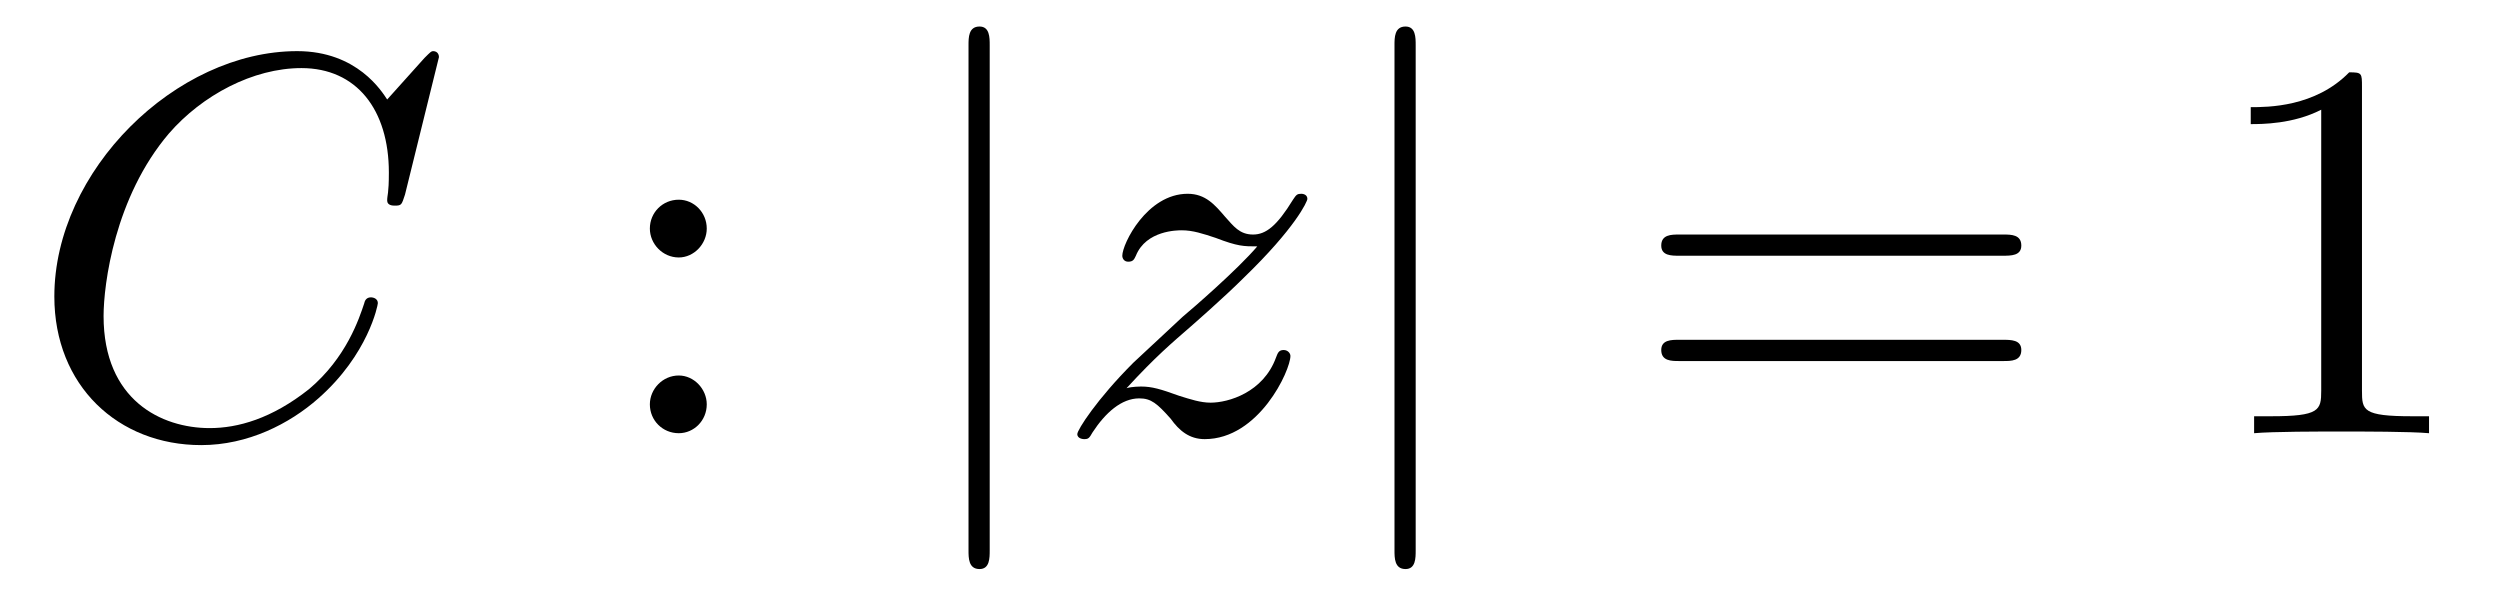
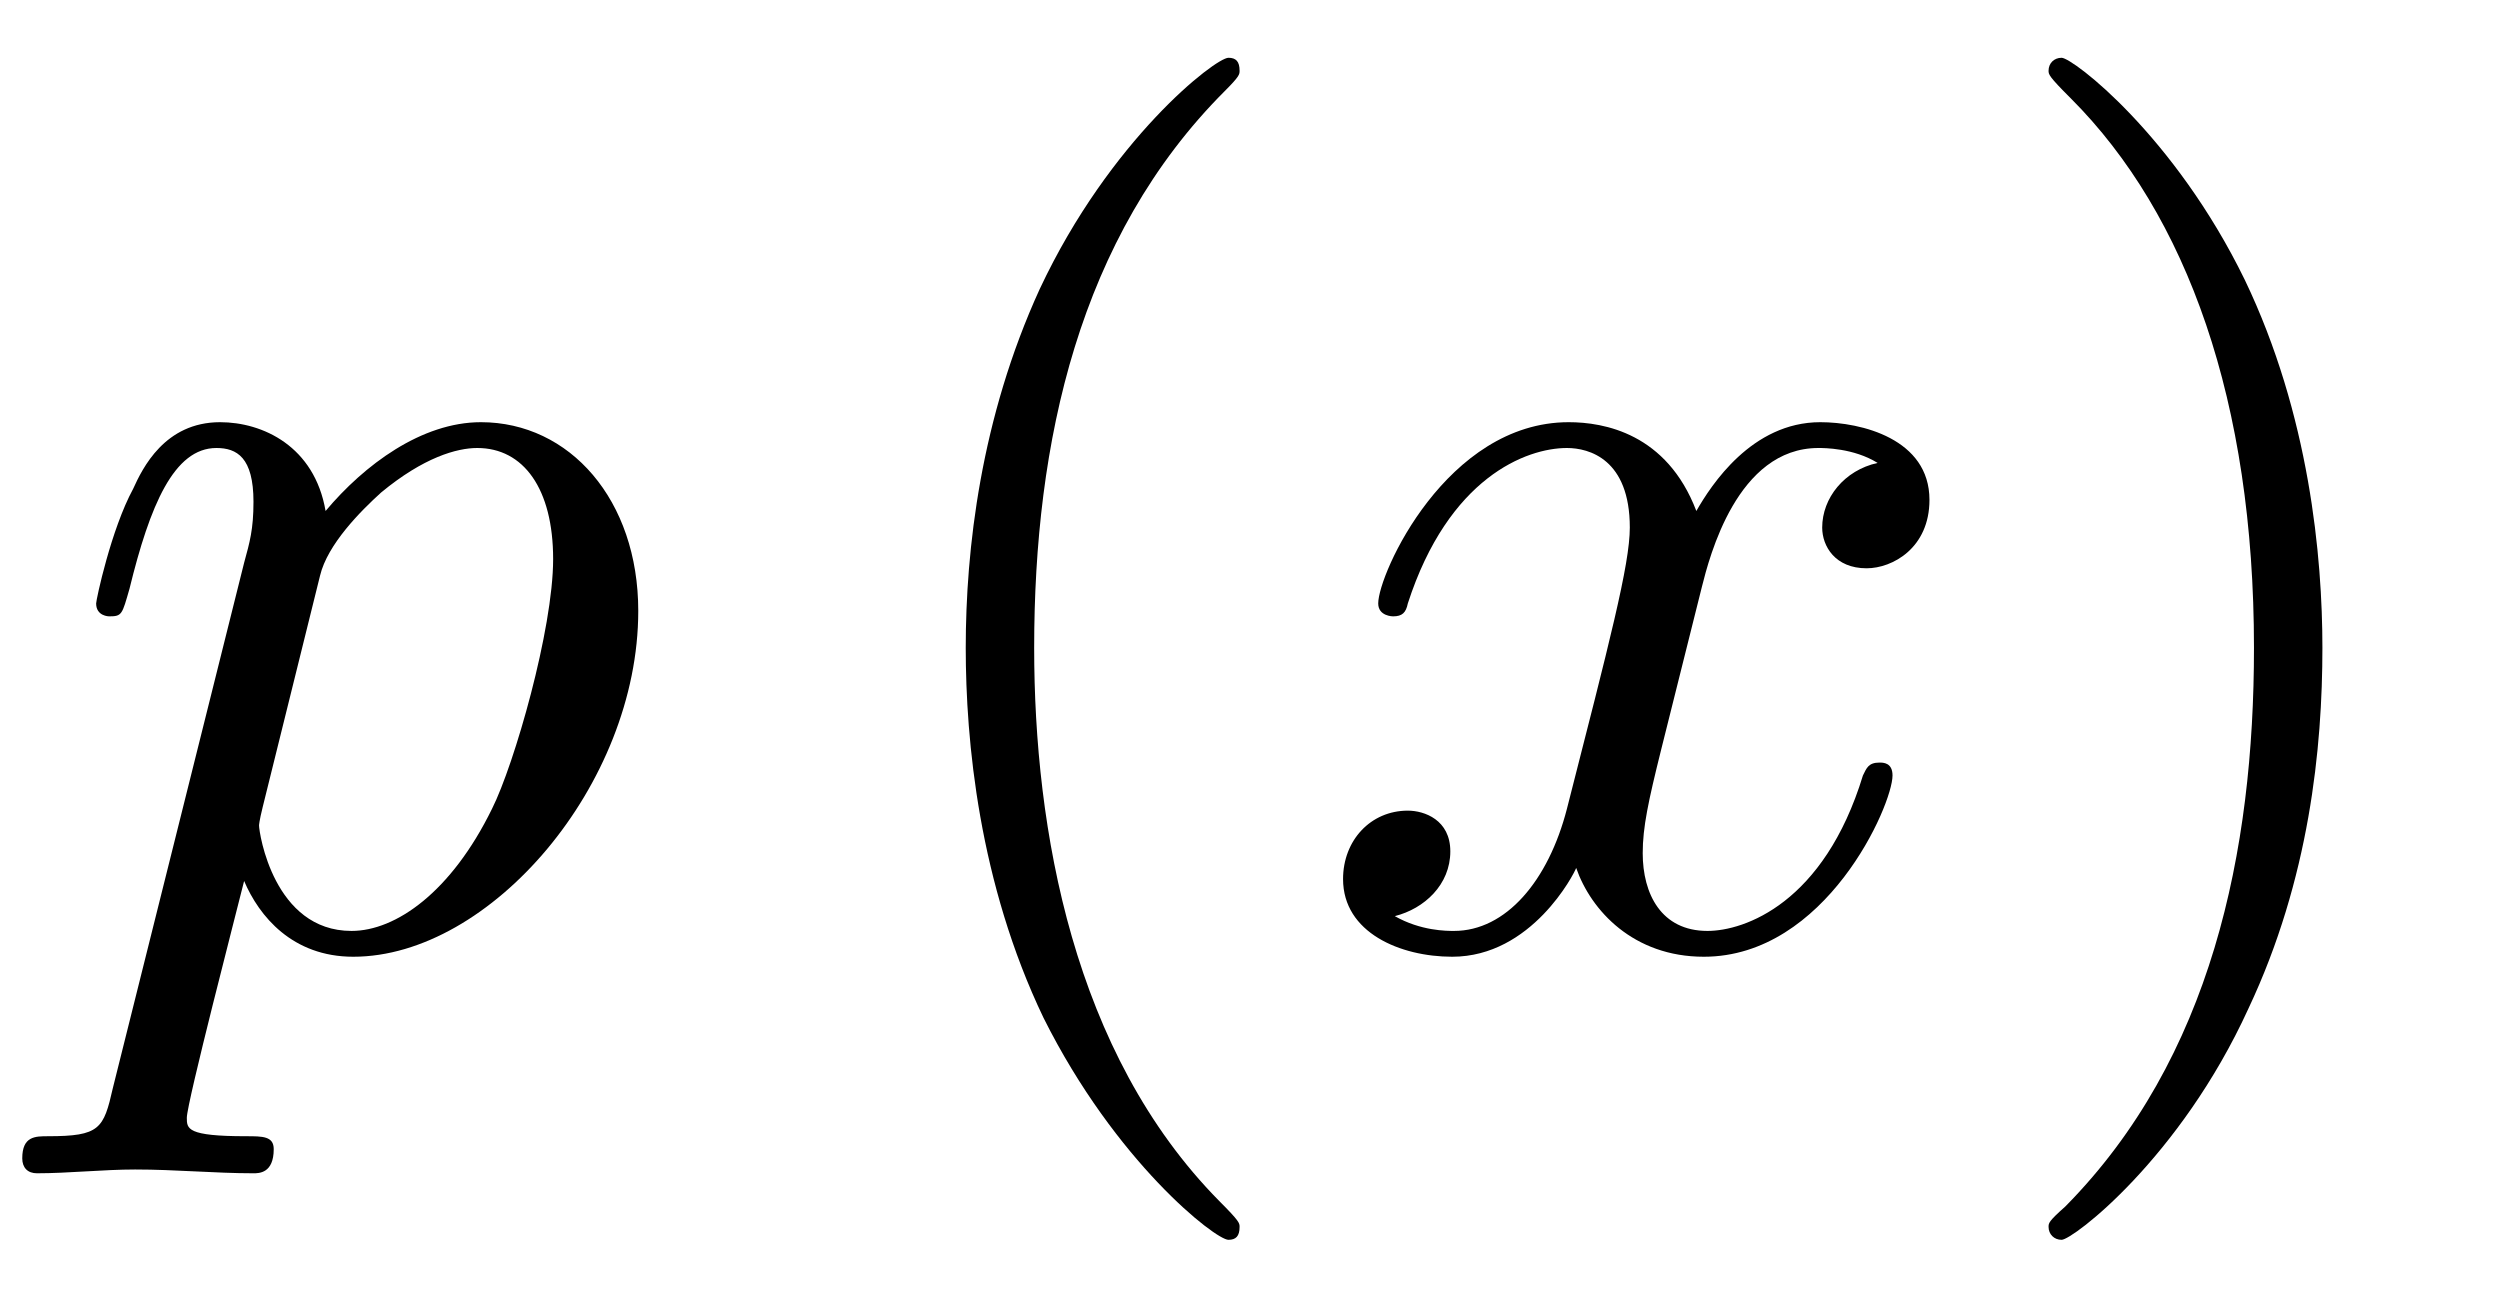
- <svg xmlns="http://www.w3.org/2000/svg" xmlns:xlink="http://www.w3.org/1999/xlink" viewBox="0 0 46.006 10.963" version="1.2">
+ <svg xmlns="http://www.w3.org/2000/svg" xmlns:xlink="http://www.w3.org/1999/xlink" viewBox="0 0 21.116 10.963" version="1.2">
  <defs>
    <g>
      <symbol overflow="visible" id="glyph0-0">
        <path style="stroke:none;" d="" />
      </symbol>
      <symbol overflow="visible" id="glyph0-1">
-         <path style="stroke:none;" d="M 6.453 -2.391 C 6.453 -2.5 6.328 -2.5 6.328 -2.5 C 6.266 -2.5 6.219 -2.469 6.203 -2.391 C 6.109 -2.109 5.875 -1.391 5.188 -0.812 C 4.5 -0.266 3.875 -0.094 3.359 -0.094 C 2.469 -0.094 1.406 -0.609 1.406 -2.156 C 1.406 -2.734 1.609 -4.344 2.609 -5.516 C 3.219 -6.219 4.156 -6.719 5.047 -6.719 C 6.062 -6.719 6.656 -5.953 6.656 -4.797 C 6.656 -4.391 6.625 -4.391 6.625 -4.281 C 6.625 -4.188 6.734 -4.188 6.766 -4.188 C 6.891 -4.188 6.891 -4.203 6.953 -4.391 L 7.578 -6.922 C 7.578 -6.953 7.562 -7.031 7.469 -7.031 C 7.438 -7.031 7.422 -7.016 7.312 -6.906 L 6.625 -6.141 C 6.531 -6.281 6.078 -7.031 4.969 -7.031 C 2.734 -7.031 0.5 -4.828 0.5 -2.516 C 0.5 -0.875 1.672 0.219 3.203 0.219 C 4.062 0.219 4.828 -0.172 5.359 -0.641 C 6.281 -1.453 6.453 -2.359 6.453 -2.391 Z M 6.453 -2.391 " />
+         <path style="stroke:none;" d="M 4.891 -2.812 C 4.891 -3.75 4.312 -4.406 3.562 -4.406 C 3.062 -4.406 2.578 -4.047 2.25 -3.656 C 2.156 -4.203 1.719 -4.406 1.359 -4.406 C 0.891 -4.406 0.703 -4.016 0.625 -3.844 C 0.438 -3.5 0.312 -2.906 0.312 -2.875 C 0.312 -2.766 0.422 -2.766 0.422 -2.766 C 0.531 -2.766 0.531 -2.781 0.594 -3 C 0.766 -3.703 0.969 -4.188 1.328 -4.188 C 1.5 -4.188 1.641 -4.109 1.641 -3.734 C 1.641 -3.5 1.609 -3.391 1.562 -3.219 L 0.453 1.219 C 0.375 1.562 0.344 1.625 -0.094 1.625 C -0.203 1.625 -0.312 1.625 -0.312 1.812 C -0.312 1.891 -0.266 1.938 -0.188 1.938 C 0.078 1.938 0.375 1.906 0.641 1.906 C 0.984 1.906 1.312 1.938 1.641 1.938 C 1.688 1.938 1.812 1.938 1.812 1.734 C 1.812 1.625 1.719 1.625 1.578 1.625 C 1.078 1.625 1.078 1.562 1.078 1.469 C 1.078 1.344 1.5 -0.281 1.562 -0.531 C 1.688 -0.234 1.969 0.109 2.484 0.109 C 3.641 0.109 4.891 -1.344 4.891 -2.812 Z M 3.656 -1.141 C 3.312 -0.438 2.844 -0.109 2.469 -0.109 C 1.812 -0.109 1.688 -0.938 1.688 -1 C 1.688 -1 1.688 -1.031 1.719 -1.156 L 2.203 -3.109 C 2.266 -3.375 2.547 -3.656 2.719 -3.812 C 3.078 -4.109 3.359 -4.188 3.531 -4.188 C 3.922 -4.188 4.172 -3.844 4.172 -3.25 C 4.172 -2.656 3.844 -1.516 3.656 -1.141 Z M 3.656 -1.141 " />
      </symbol>
      <symbol overflow="visible" id="glyph0-2">
-         <path style="stroke:none;" d="M 4.344 -1.422 C 4.344 -1.469 4.297 -1.531 4.219 -1.531 C 4.125 -1.531 4.109 -1.469 4.078 -1.391 C 3.844 -0.75 3.203 -0.562 2.875 -0.562 C 2.688 -0.562 2.5 -0.625 2.297 -0.688 C 1.953 -0.812 1.797 -0.859 1.594 -0.859 C 1.594 -0.859 1.422 -0.859 1.328 -0.828 C 1.859 -1.406 2.156 -1.656 2.516 -1.969 C 2.516 -1.969 3.125 -2.5 3.484 -2.859 C 4.438 -3.781 4.656 -4.266 4.656 -4.312 C 4.656 -4.406 4.547 -4.406 4.547 -4.406 C 4.469 -4.406 4.453 -4.391 4.391 -4.297 C 4.094 -3.812 3.891 -3.656 3.656 -3.656 C 3.406 -3.656 3.297 -3.812 3.141 -3.984 C 2.953 -4.203 2.781 -4.406 2.453 -4.406 C 1.703 -4.406 1.25 -3.484 1.25 -3.266 C 1.25 -3.219 1.281 -3.156 1.359 -3.156 C 1.453 -3.156 1.469 -3.203 1.5 -3.266 C 1.688 -3.734 2.266 -3.734 2.344 -3.734 C 2.547 -3.734 2.734 -3.672 2.969 -3.594 C 3.375 -3.438 3.484 -3.438 3.734 -3.438 C 3.375 -3.016 2.547 -2.297 2.359 -2.141 L 1.453 -1.297 C 0.781 -0.625 0.422 -0.062 0.422 0.016 C 0.422 0.109 0.547 0.109 0.547 0.109 C 0.625 0.109 0.641 0.094 0.703 -0.016 C 0.938 -0.375 1.234 -0.641 1.562 -0.641 C 1.781 -0.641 1.891 -0.547 2.141 -0.266 C 2.297 -0.047 2.484 0.109 2.766 0.109 C 3.766 0.109 4.344 -1.156 4.344 -1.422 Z M 4.344 -1.422 " />
+         <path style="stroke:none;" d="M 4.938 -1.422 C 4.938 -1.531 4.859 -1.531 4.828 -1.531 C 4.734 -1.531 4.719 -1.484 4.688 -1.422 C 4.359 -0.344 3.688 -0.109 3.375 -0.109 C 2.984 -0.109 2.828 -0.422 2.828 -0.766 C 2.828 -0.984 2.875 -1.203 2.984 -1.641 L 3.328 -3.016 C 3.391 -3.266 3.625 -4.188 4.312 -4.188 C 4.359 -4.188 4.609 -4.188 4.812 -4.062 C 4.531 -4 4.344 -3.766 4.344 -3.516 C 4.344 -3.359 4.453 -3.172 4.719 -3.172 C 4.938 -3.172 5.25 -3.344 5.25 -3.75 C 5.25 -4.266 4.672 -4.406 4.328 -4.406 C 3.75 -4.406 3.406 -3.875 3.281 -3.656 C 3.031 -4.312 2.5 -4.406 2.203 -4.406 C 1.172 -4.406 0.594 -3.125 0.594 -2.875 C 0.594 -2.766 0.719 -2.766 0.719 -2.766 C 0.797 -2.766 0.828 -2.797 0.844 -2.875 C 1.188 -3.938 1.844 -4.188 2.188 -4.188 C 2.375 -4.188 2.719 -4.094 2.719 -3.516 C 2.719 -3.203 2.547 -2.547 2.188 -1.141 C 2.031 -0.531 1.672 -0.109 1.234 -0.109 C 1.172 -0.109 0.953 -0.109 0.734 -0.234 C 0.984 -0.297 1.203 -0.5 1.203 -0.781 C 1.203 -1.047 0.984 -1.125 0.844 -1.125 C 0.531 -1.125 0.297 -0.875 0.297 -0.547 C 0.297 -0.094 0.781 0.109 1.219 0.109 C 1.891 0.109 2.25 -0.594 2.266 -0.641 C 2.391 -0.281 2.75 0.109 3.344 0.109 C 4.375 0.109 4.938 -1.172 4.938 -1.422 Z M 4.938 -1.422 " />
      </symbol>
      <symbol overflow="visible" id="glyph1-0">
        <path style="stroke:none;" d="" />
      </symbol>
      <symbol overflow="visible" id="glyph1-1">
-         <path style="stroke:none;" d="M 1.906 -3.766 C 1.906 -4.062 1.672 -4.297 1.391 -4.297 C 1.094 -4.297 0.859 -4.062 0.859 -3.766 C 0.859 -3.484 1.094 -3.234 1.391 -3.234 C 1.672 -3.234 1.906 -3.484 1.906 -3.766 Z M 1.906 -0.531 C 1.906 -0.812 1.672 -1.062 1.391 -1.062 C 1.094 -1.062 0.859 -0.812 0.859 -0.531 C 0.859 -0.234 1.094 0 1.391 0 C 1.672 0 1.906 -0.234 1.906 -0.531 Z M 1.906 -0.531 " />
+         <path style="stroke:none;" d="M 3.297 2.391 C 3.297 2.359 3.297 2.344 3.125 2.172 C 1.891 0.922 1.562 -0.969 1.562 -2.5 C 1.562 -4.234 1.938 -5.969 3.172 -7.203 C 3.297 -7.328 3.297 -7.344 3.297 -7.375 C 3.297 -7.453 3.266 -7.484 3.203 -7.484 C 3.094 -7.484 2.203 -6.797 1.609 -5.531 C 1.109 -4.438 0.984 -3.328 0.984 -2.5 C 0.984 -1.719 1.094 -0.516 1.641 0.625 C 2.25 1.844 3.094 2.5 3.203 2.5 C 3.266 2.5 3.297 2.469 3.297 2.391 Z M 3.297 2.391 " />
      </symbol>
      <symbol overflow="visible" id="glyph1-2">
-         <path style="stroke:none;" d="M 7.188 -3.453 C 7.188 -3.656 7 -3.656 6.859 -3.656 L 0.891 -3.656 C 0.75 -3.656 0.562 -3.656 0.562 -3.453 C 0.562 -3.266 0.75 -3.266 0.891 -3.266 L 6.844 -3.266 C 7 -3.266 7.188 -3.266 7.188 -3.453 Z M 7.188 -1.531 C 7.188 -1.719 7 -1.719 6.844 -1.719 L 0.891 -1.719 C 0.75 -1.719 0.562 -1.719 0.562 -1.531 C 0.562 -1.328 0.75 -1.328 0.891 -1.328 L 6.859 -1.328 C 7 -1.328 7.188 -1.328 7.188 -1.531 Z M 7.188 -1.531 " />
-       </symbol>
-       <symbol overflow="visible" id="glyph1-3">
-         <path style="stroke:none;" d="M 4.172 0 L 4.172 -0.312 L 3.859 -0.312 C 2.953 -0.312 2.938 -0.422 2.938 -0.781 L 2.938 -6.375 C 2.938 -6.625 2.938 -6.641 2.703 -6.641 C 2.078 -6 1.203 -6 0.891 -6 L 0.891 -5.688 C 1.094 -5.688 1.672 -5.688 2.188 -5.953 L 2.188 -0.781 C 2.188 -0.422 2.156 -0.312 1.266 -0.312 L 0.953 -0.312 L 0.953 0 C 1.297 -0.031 2.156 -0.031 2.562 -0.031 C 2.953 -0.031 3.828 -0.031 4.172 0 Z M 4.172 0 " />
-       </symbol>
-       <symbol overflow="visible" id="glyph2-0">
-         <path style="stroke:none;" d="" />
-       </symbol>
-       <symbol overflow="visible" id="glyph2-1">
-         <path style="stroke:none;" d="M 1.578 2.156 L 1.578 -7.141 C 1.578 -7.281 1.578 -7.484 1.391 -7.484 C 1.188 -7.484 1.188 -7.281 1.188 -7.141 L 1.188 2.156 C 1.188 2.297 1.188 2.5 1.391 2.5 C 1.578 2.5 1.578 2.297 1.578 2.156 Z M 1.578 2.156 " />
+         <path style="stroke:none;" d="M 2.875 -2.5 C 2.875 -3.266 2.766 -4.469 2.219 -5.609 C 1.625 -6.828 0.766 -7.484 0.672 -7.484 C 0.609 -7.484 0.562 -7.438 0.562 -7.375 C 0.562 -7.344 0.562 -7.328 0.75 -7.141 C 1.734 -6.156 2.297 -4.578 2.297 -2.5 C 2.297 -0.781 1.938 0.969 0.703 2.219 C 0.562 2.344 0.562 2.359 0.562 2.391 C 0.562 2.453 0.609 2.5 0.672 2.5 C 0.766 2.5 1.672 1.812 2.25 0.547 C 2.766 -0.547 2.875 -1.656 2.875 -2.5 Z M 2.875 -2.5 " />
      </symbol>
    </g>
    <clipPath id="clip1">
-       <path d="M 17 0 L 19 0 L 19 10.965 L 17 10.965 Z M 17 0 " />
+       <path d="M 8 0 L 11 0 L 11 10.965 L 8 10.965 Z M 8 0 " />
    </clipPath>
    <clipPath id="clip2">
-       <path d="M 25 0 L 27 0 L 27 10.965 L 25 10.965 Z M 25 0 " />
+       <path d="M 17 0 L 20 0 L 20 10.965 L 17 10.965 Z M 17 0 " />
    </clipPath>
  </defs>
  <g id="surface1">
    <g style="fill:rgb(0%,0%,0%);fill-opacity:1;">
      <use xlink:href="#glyph0-1" x="0.5" y="7.972" />
    </g>
-     <g style="fill:rgb(0%,0%,0%);fill-opacity:1;">
-       <use xlink:href="#glyph1-1" x="11.1" y="7.972" />
-     </g>
    <g clip-path="url(#clip1)" clip-rule="nonzero">
      <g style="fill:rgb(0%,0%,0%);fill-opacity:1;">
-         <use xlink:href="#glyph2-1" x="16.635" y="7.972" />
+         <use xlink:href="#glyph1-1" x="7.173" y="7.972" />
      </g>
    </g>
    <g style="fill:rgb(0%,0%,0%);fill-opacity:1;">
-       <use xlink:href="#glyph0-2" x="19.403" y="7.972" />
+       <use xlink:href="#glyph0-2" x="11.047" y="7.972" />
    </g>
    <g clip-path="url(#clip2)" clip-rule="nonzero">
      <g style="fill:rgb(0%,0%,0%);fill-opacity:1;">
-         <use xlink:href="#glyph2-1" x="24.474" y="7.972" />
+         <use xlink:href="#glyph1-2" x="16.741" y="7.972" />
      </g>
-     </g>
-     <g style="fill:rgb(0%,0%,0%);fill-opacity:1;">
-       <use xlink:href="#glyph1-2" x="30.009" y="7.972" />
-     </g>
-     <g style="fill:rgb(0%,0%,0%);fill-opacity:1;">
-       <use xlink:href="#glyph1-3" x="40.528" y="7.972" />
    </g>
  </g>
</svg>
